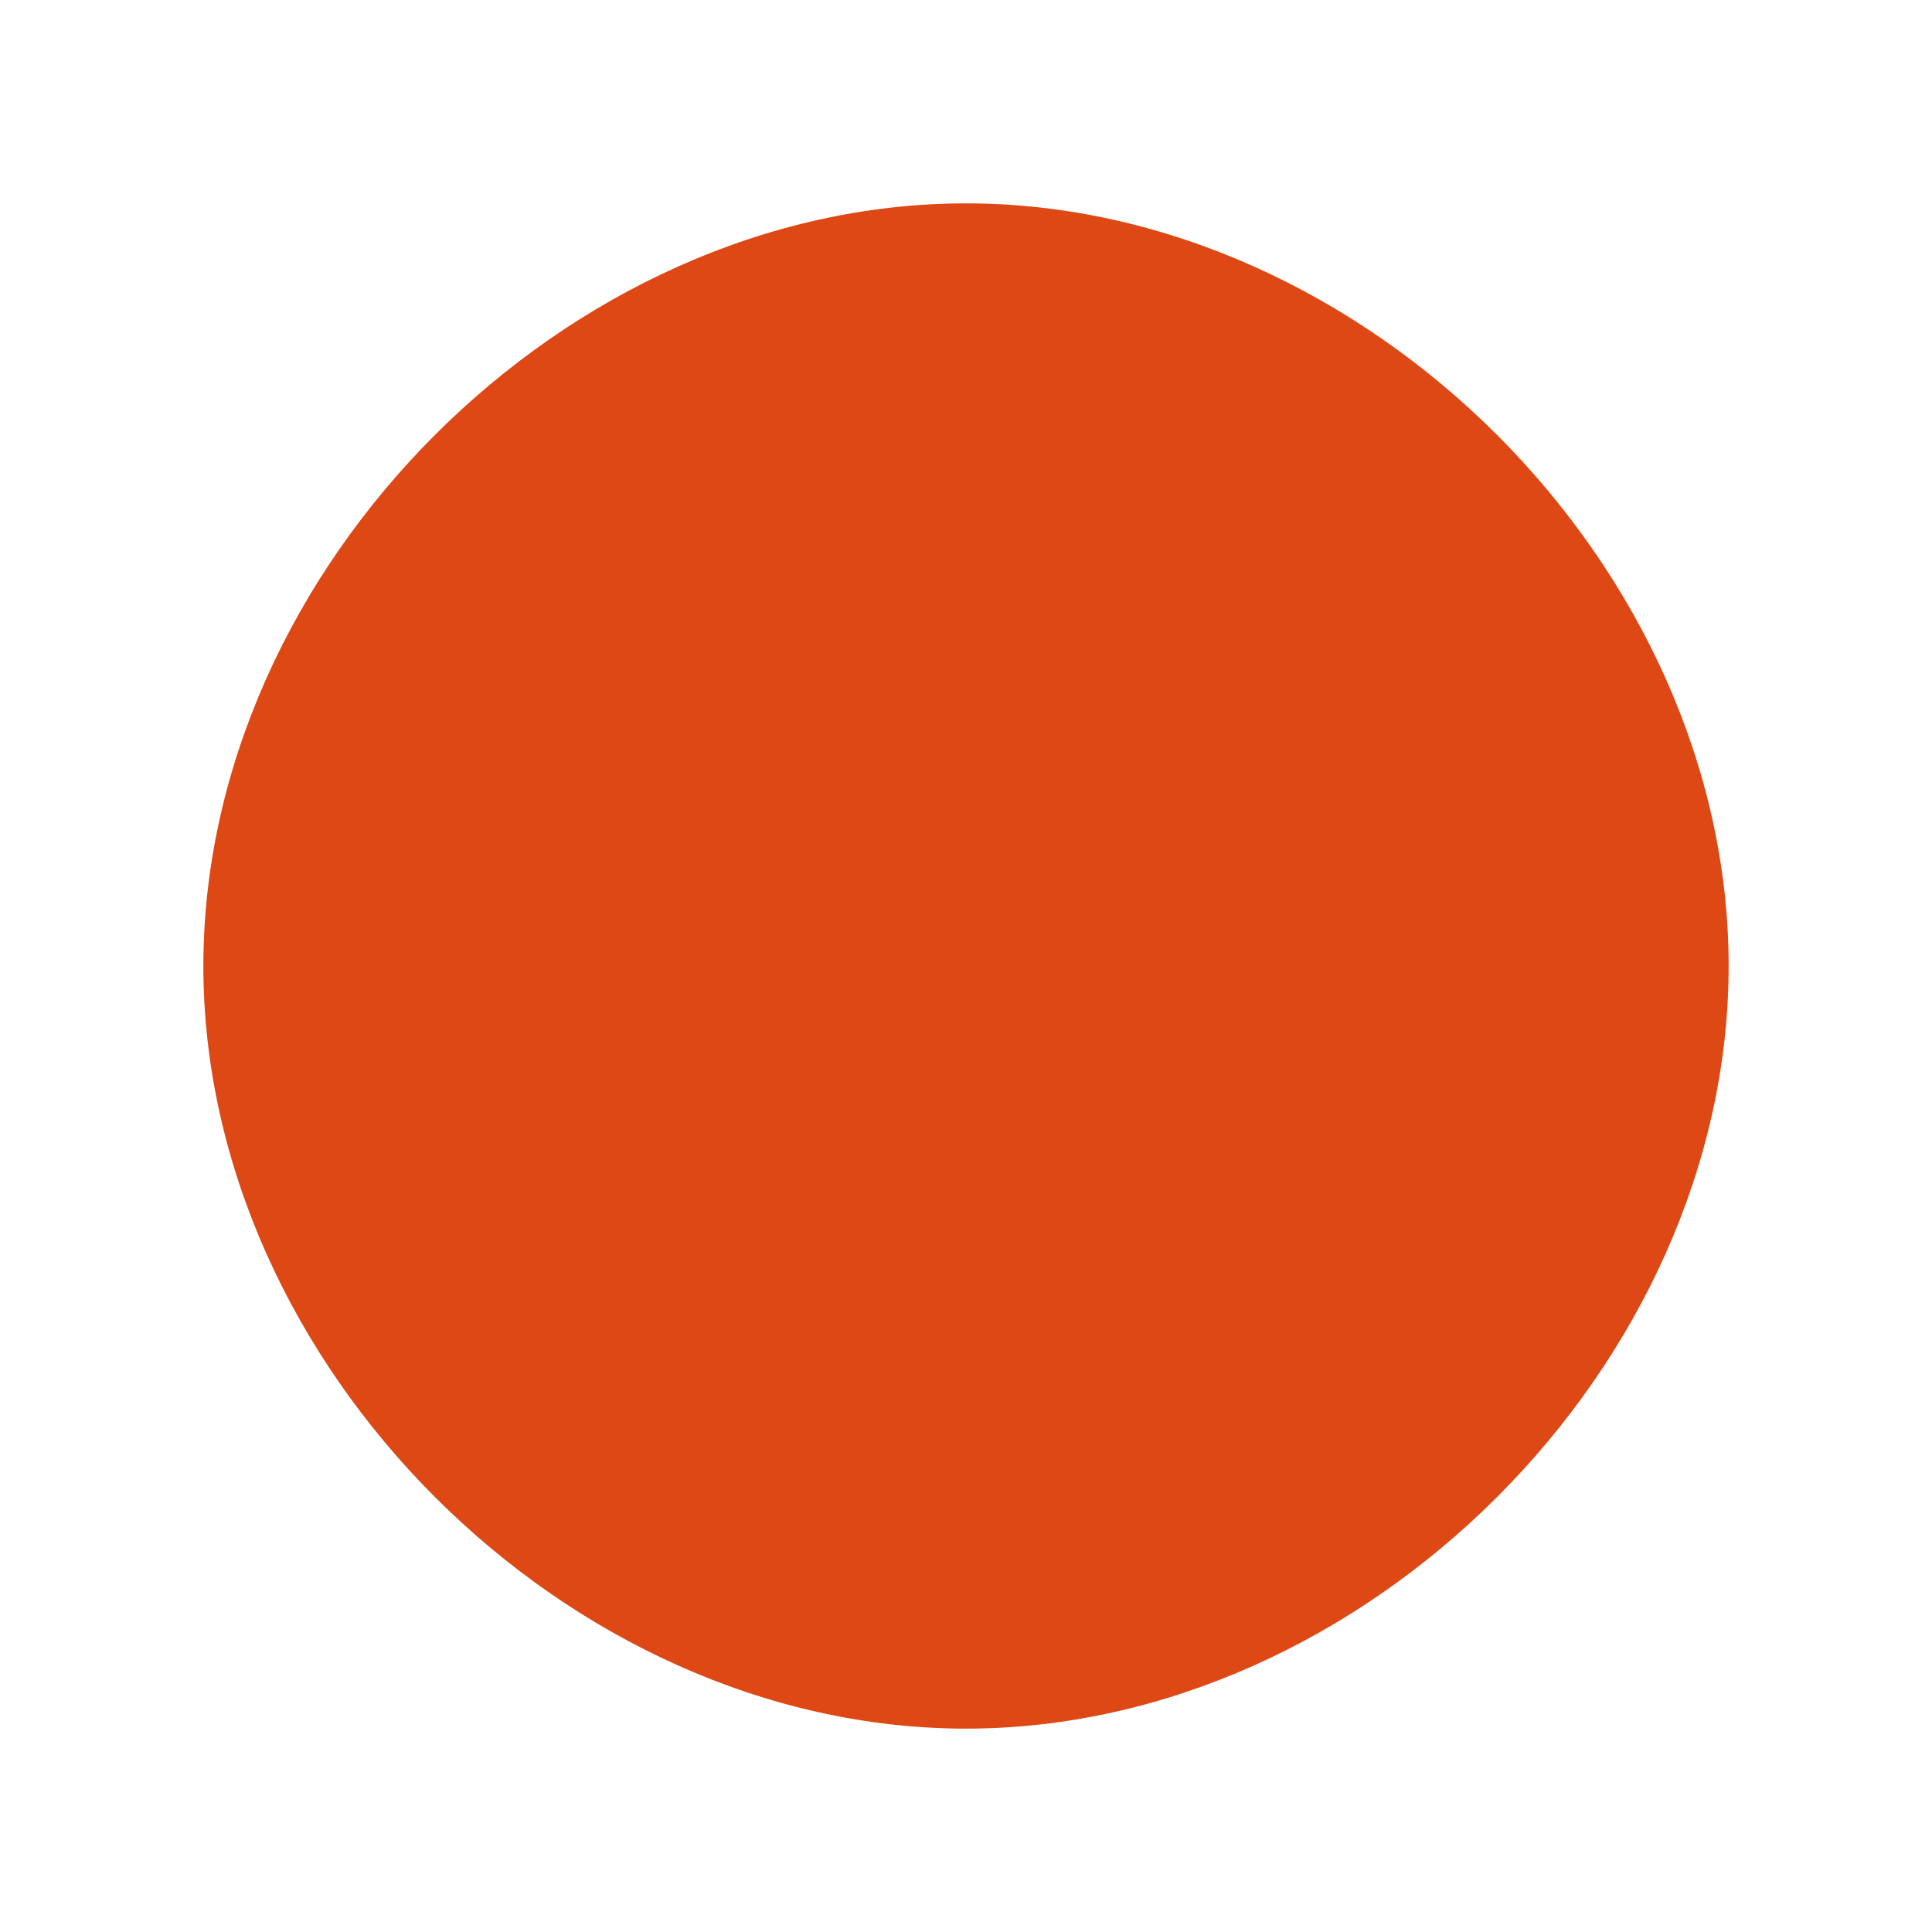
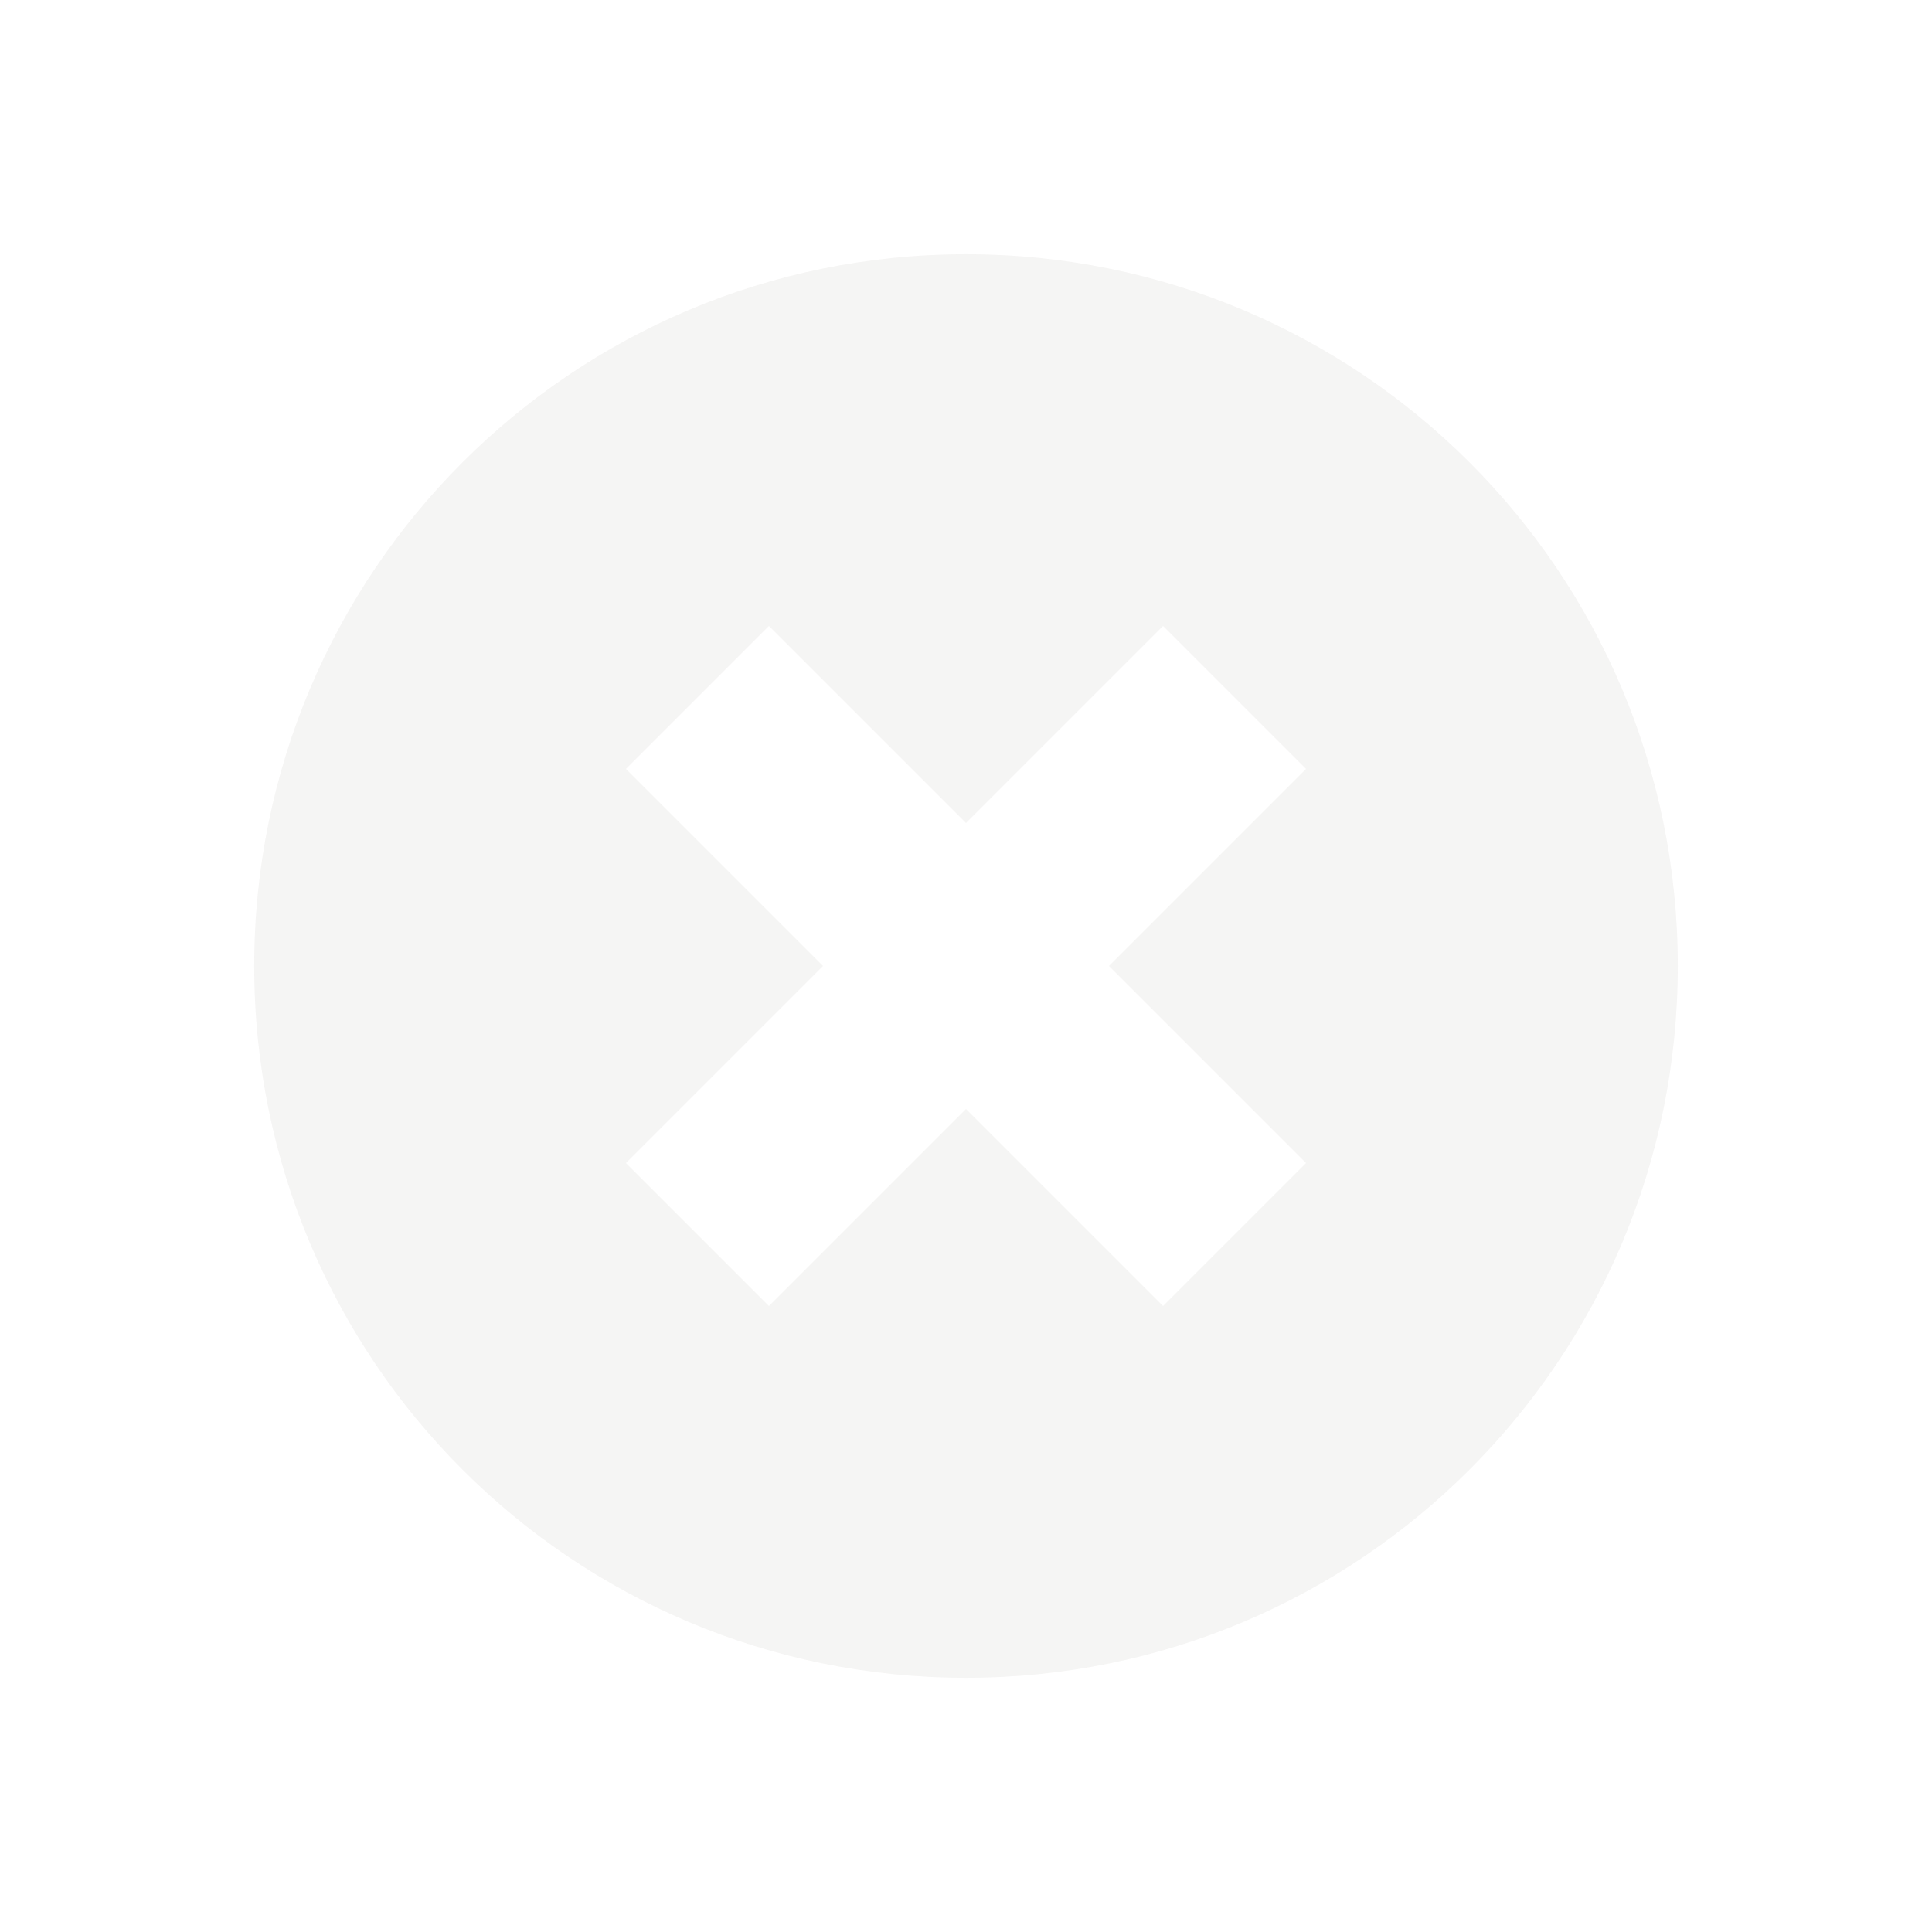
- <svg xmlns="http://www.w3.org/2000/svg" id="svg4486" height="19" viewBox="0 0 19 19" width="19" version="1.1">
-   <defs id="defs10" />
+ <svg xmlns="http://www.w3.org/2000/svg" xmlns:ns1="http://www.openswatchbook.org/uri/2009/osb" id="svg4486" height="19" viewBox="0 0 19 19" width="19" version="1.1">
+   <defs id="defs10">
+     <linearGradient id="linearGradient3781" ns1:paint="solid">
+       <stop style="stop-color:#000000;stop-opacity:1;" offset="0" id="stop3783" />
+     </linearGradient>
+   </defs>
  <g id="layer1" transform="translate(290.21 -522.86)">
    <g id="g4113" transform="translate(-289.71 -511)">
-       <path id="circle4507" d="m 85.5,97.5 c -3.927,0 -7.5,3.573 -7.5,7.5 0,3.927 3.573,7.5 7.5,7.5 3.927,0 7.5,-3.573 7.5,-7.5 0,-3.927 -3.573,-7.5 -7.5,-7.5 z" style="color:#000000;fill:#dd4814" transform="translate(-76.5,938.36)" />
-       <rect id="rect4539" style="color:#000000;fill:none" height="19" width="19" y="1033.9" x="-0.5" />
+       <rect id="rect4539" style="color:#000000;fill:none" height="19" width="19" y="1033.86" x="-0.5" />
+       <path style="opacity:0.75;fill:#f2f1f0;fill-opacity:1;stroke:none" d="M 9.5 2.5 C 5.627 2.5 2.5 5.627 2.5 9.5 C 2.5 13.373 5.627 16.5 9.5 16.5 C 13.373 16.5 16.5 13.373 16.5 9.5 C 16.5 5.627 13.373 2.5 9.5 2.5 z M 7.562 6.156 L 9.5 8.094 L 11.438 6.156 L 12.844 7.562 L 10.906 9.5 L 12.844 11.438 L 11.438 12.844 L 9.5 10.906 L 7.562 12.844 L 6.156 11.438 L 8.094 9.5 L 6.156 7.562 L 7.562 6.156 z " transform="translate(-0.5,1033.86)" id="path2985" />
    </g>
  </g>
</svg>
